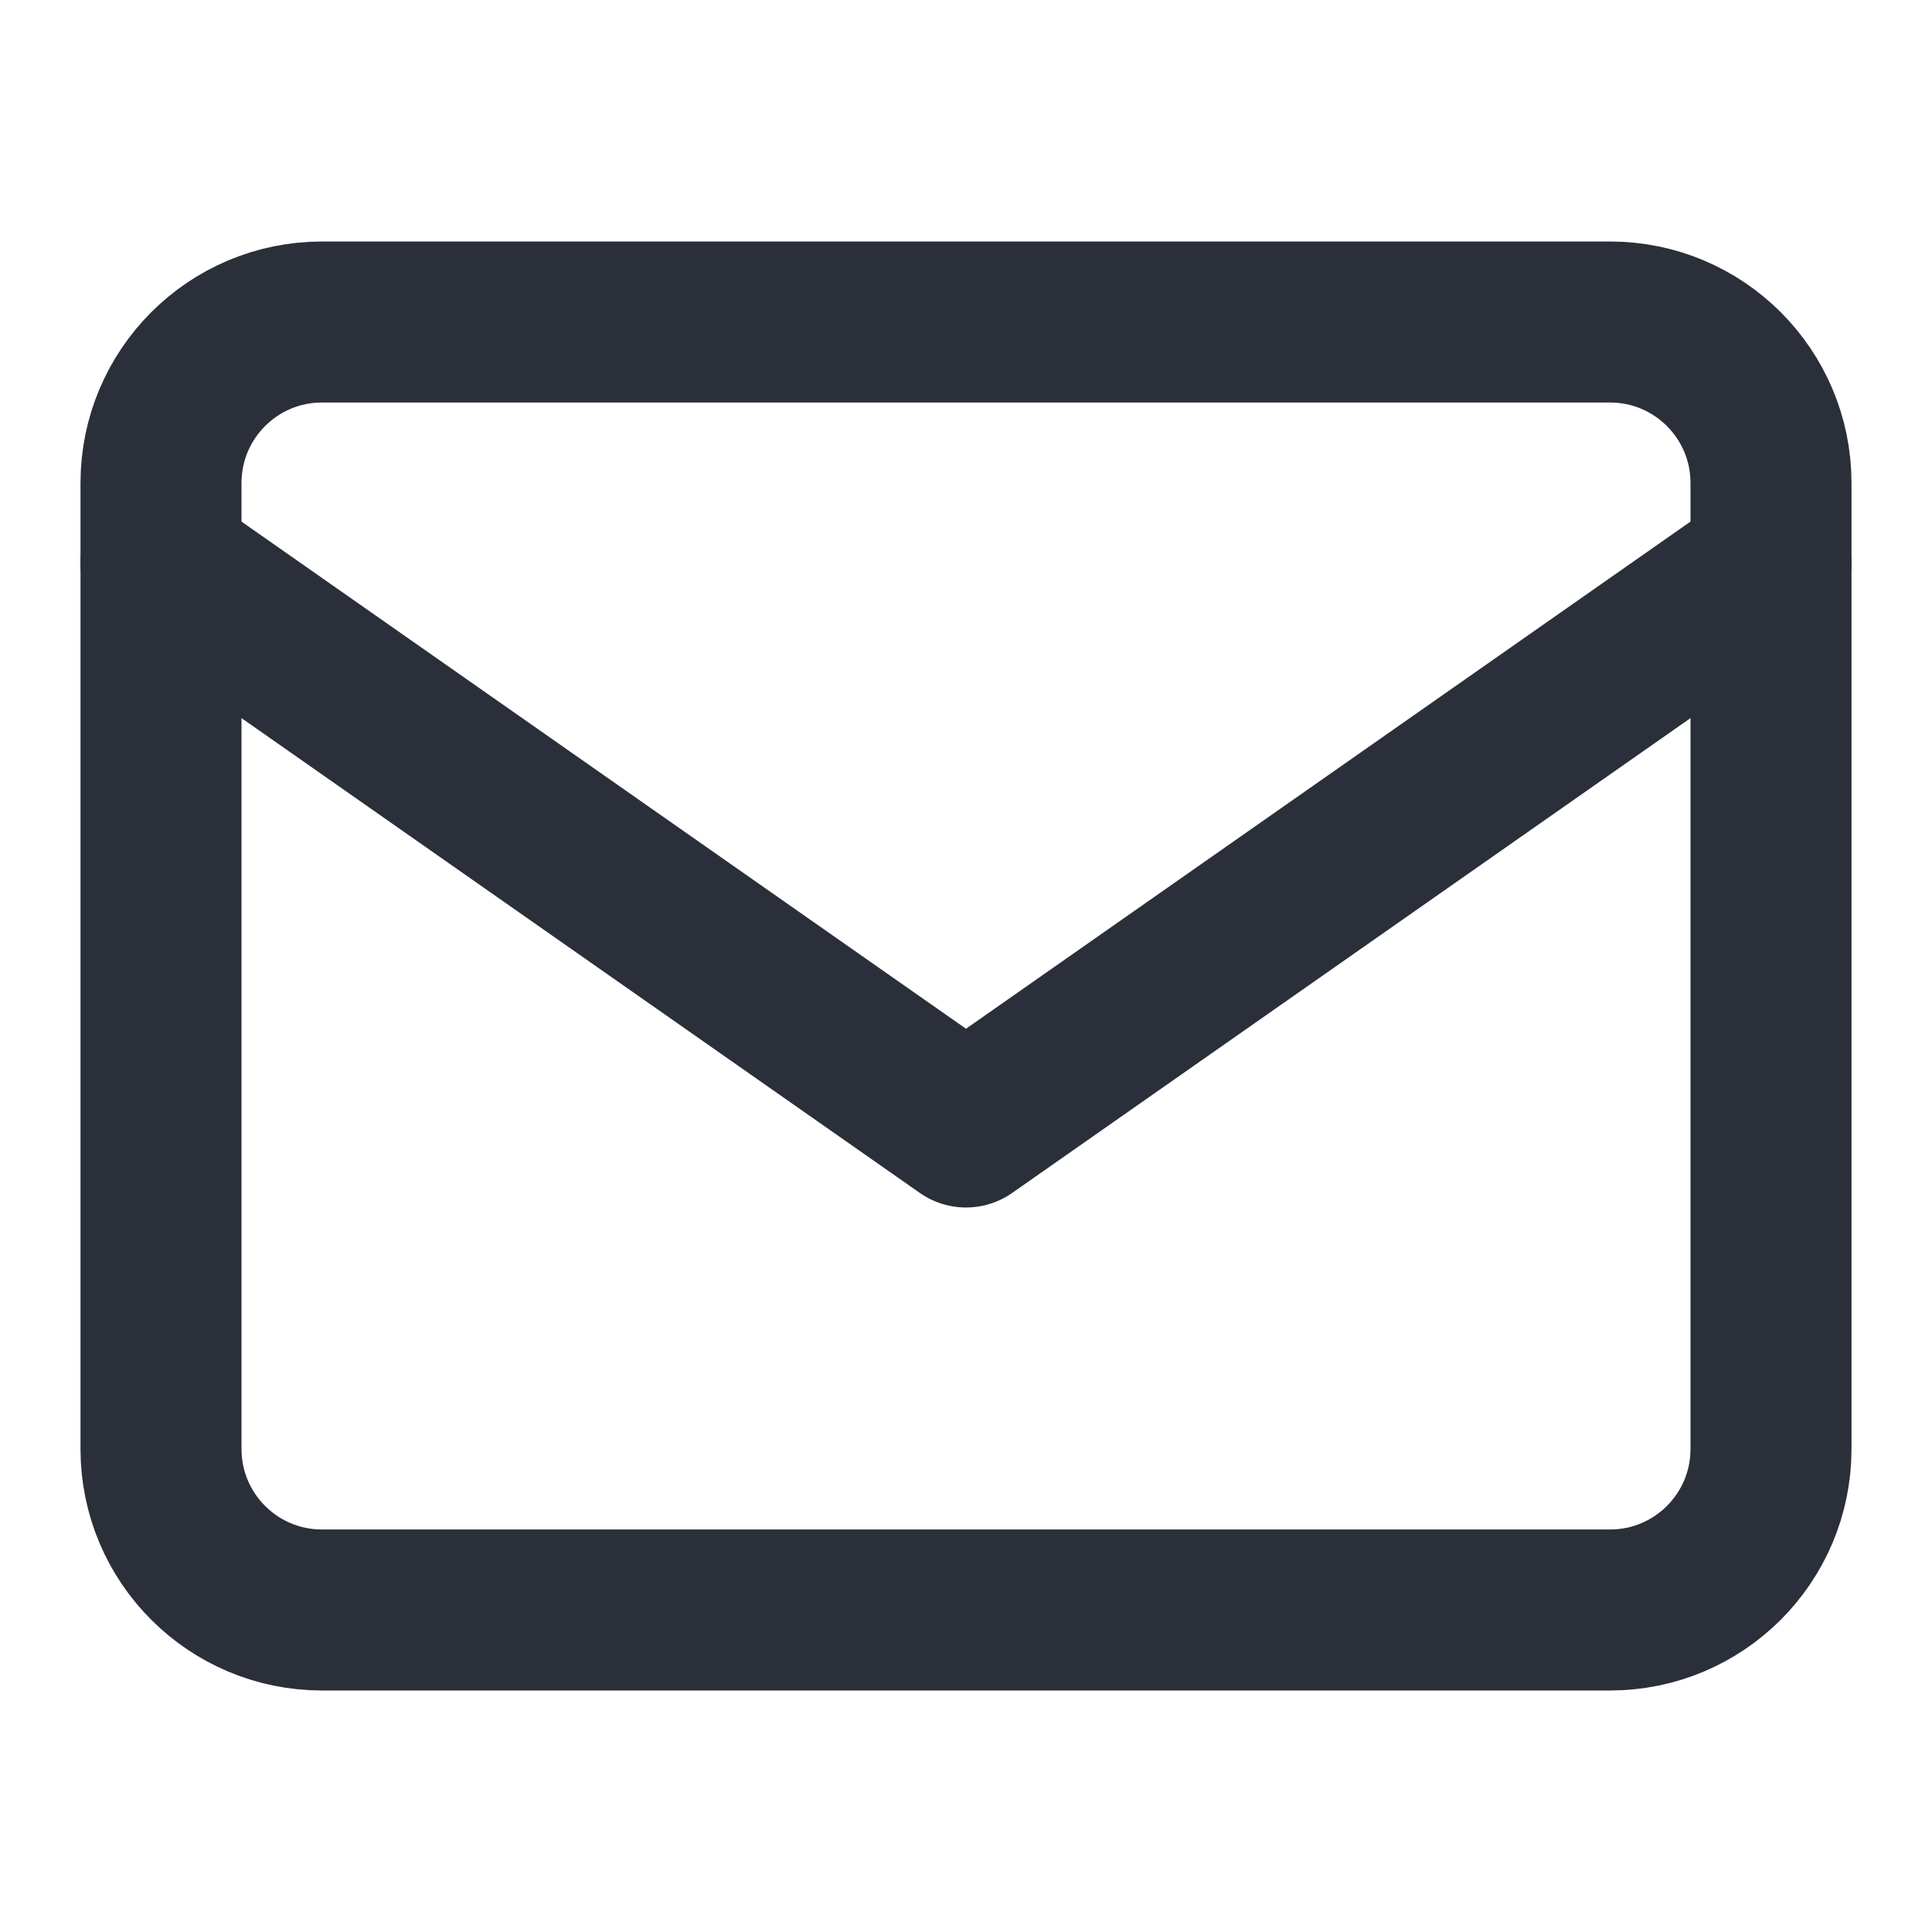
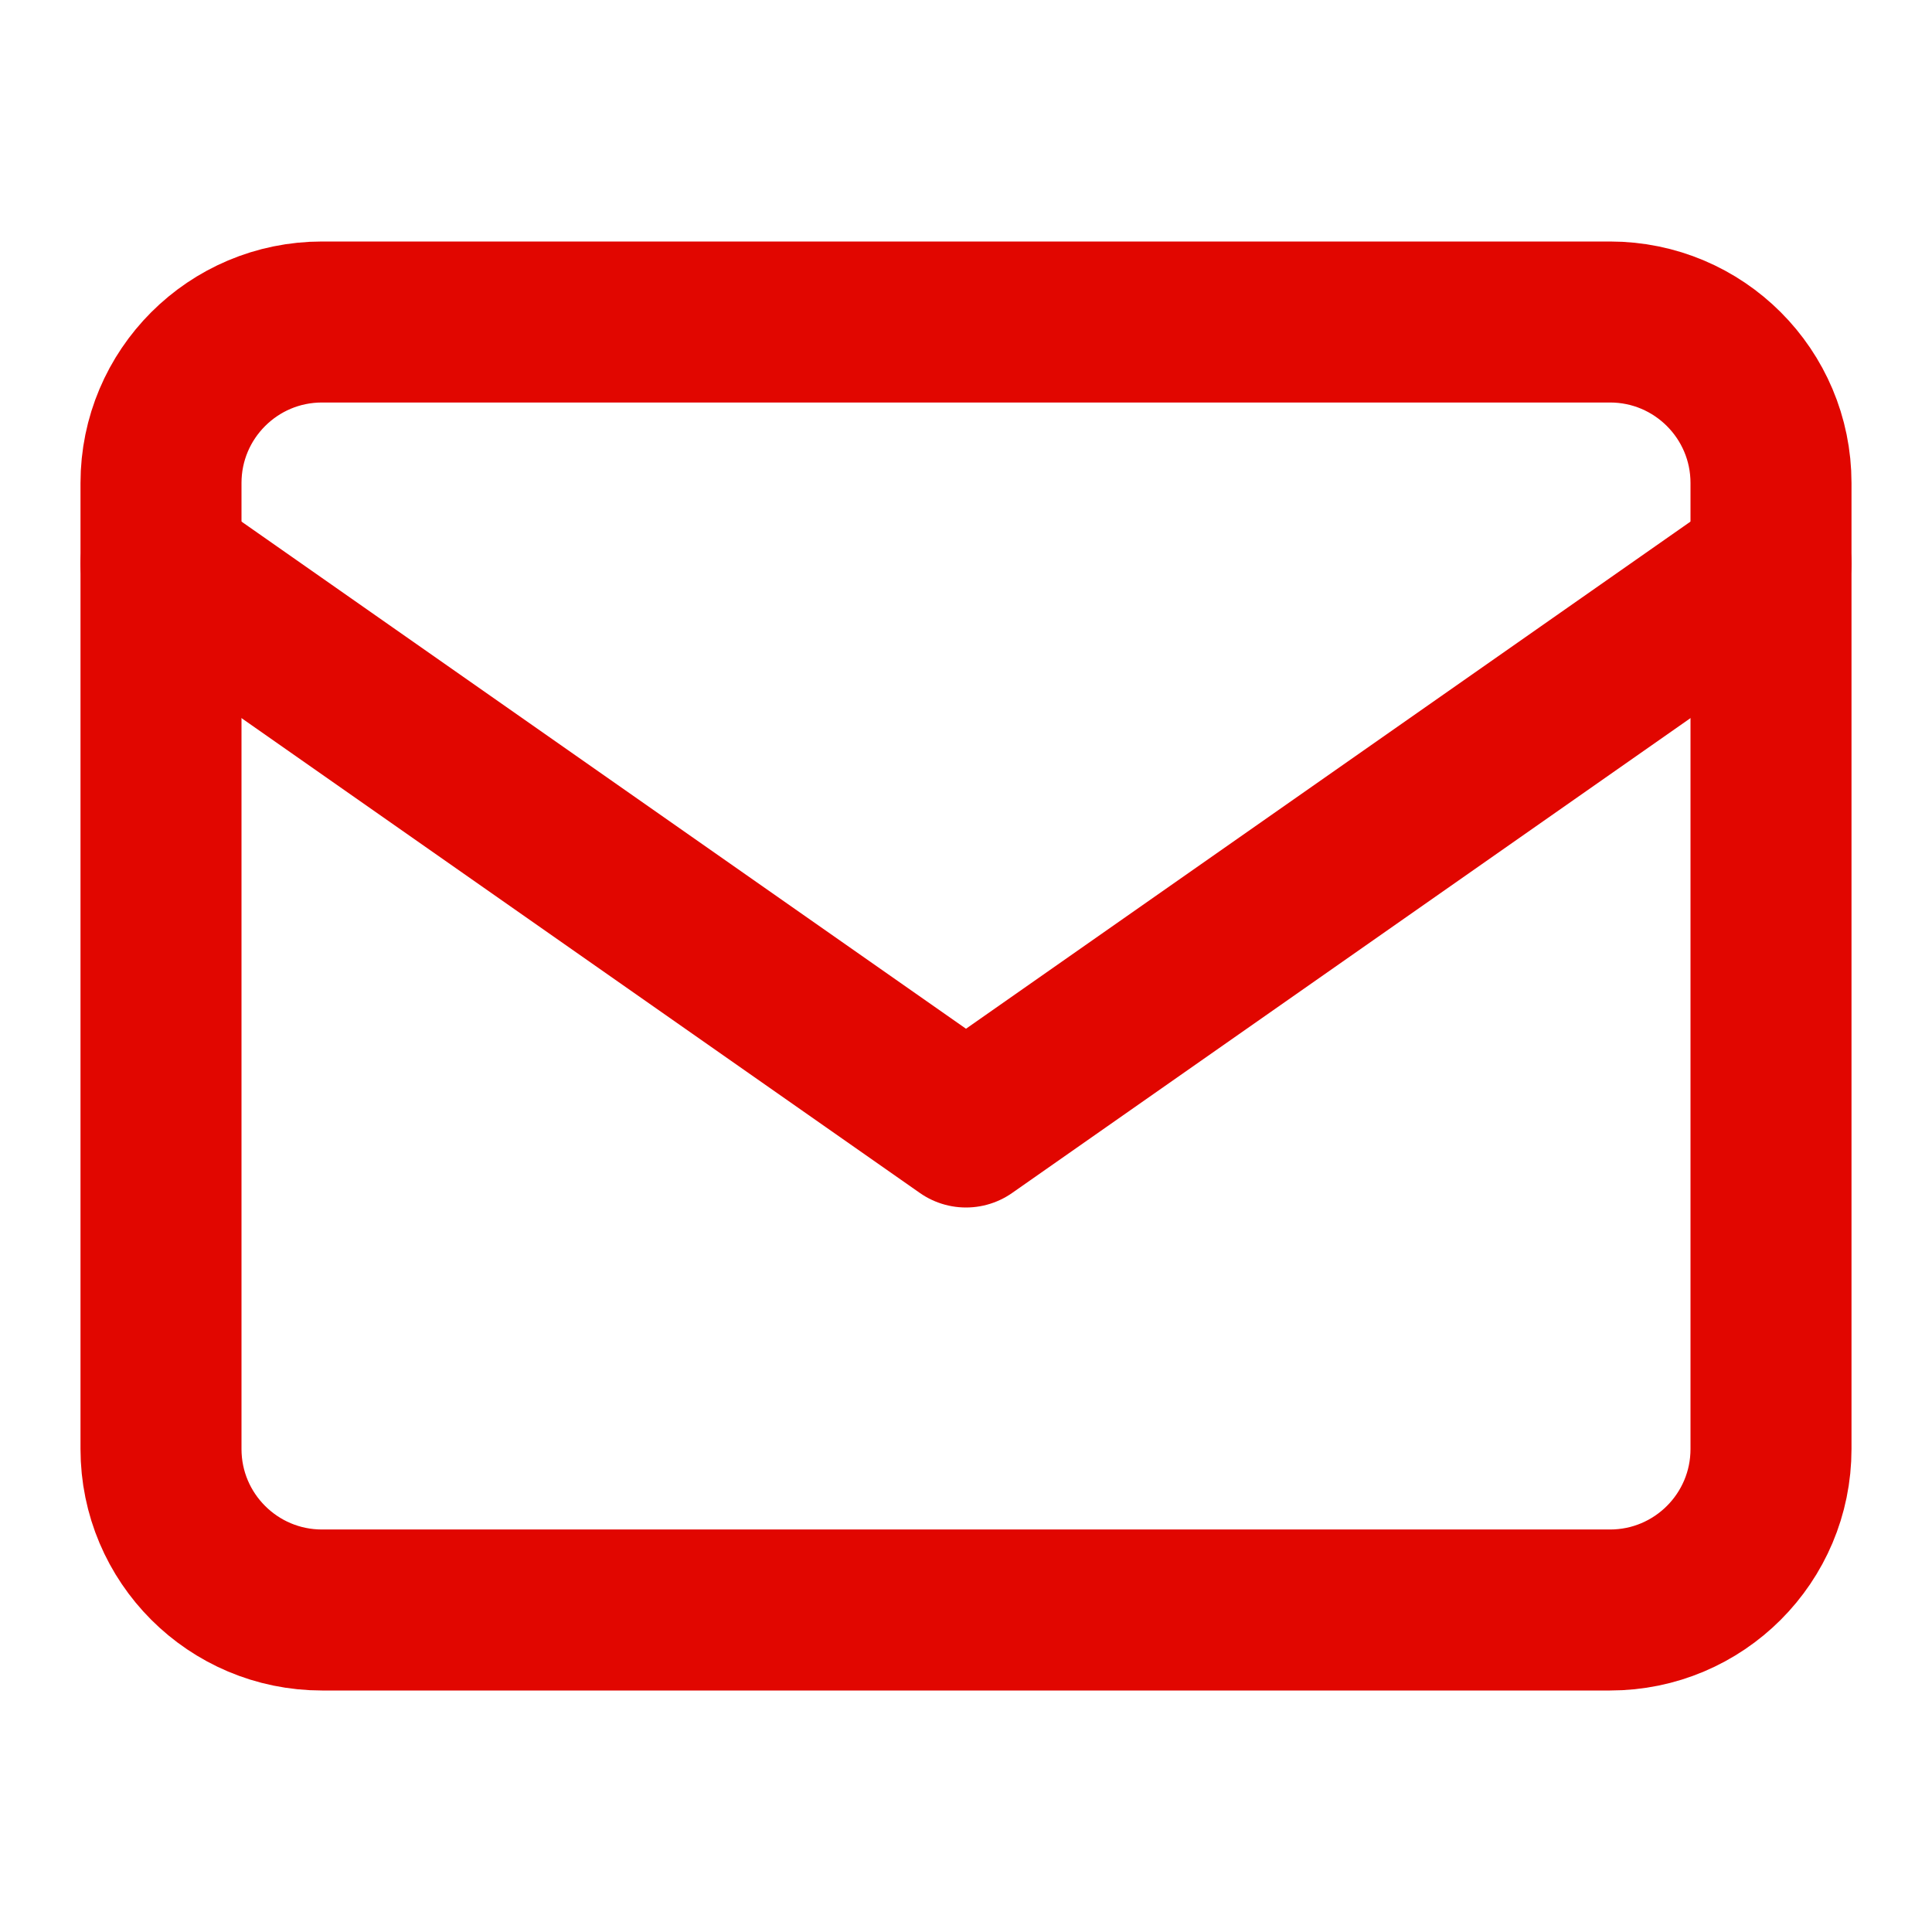
- <svg xmlns="http://www.w3.org/2000/svg" width="24" height="24" viewBox="0 0 24 24" fill="none" stroke="#2a2f3a" stroke-width="2" stroke-linecap="round" stroke-linejoin="round">
+ <svg xmlns="http://www.w3.org/2000/svg" width="24" height="24" viewBox="0 0 24 24" fill="none" stroke="#e10600" stroke-width="2" stroke-linecap="round" stroke-linejoin="round">
  <rect x="2" y="4" width="20" height="16" rx="2" />
  <path d="m2 7 10 7 10-7" />
</svg>
